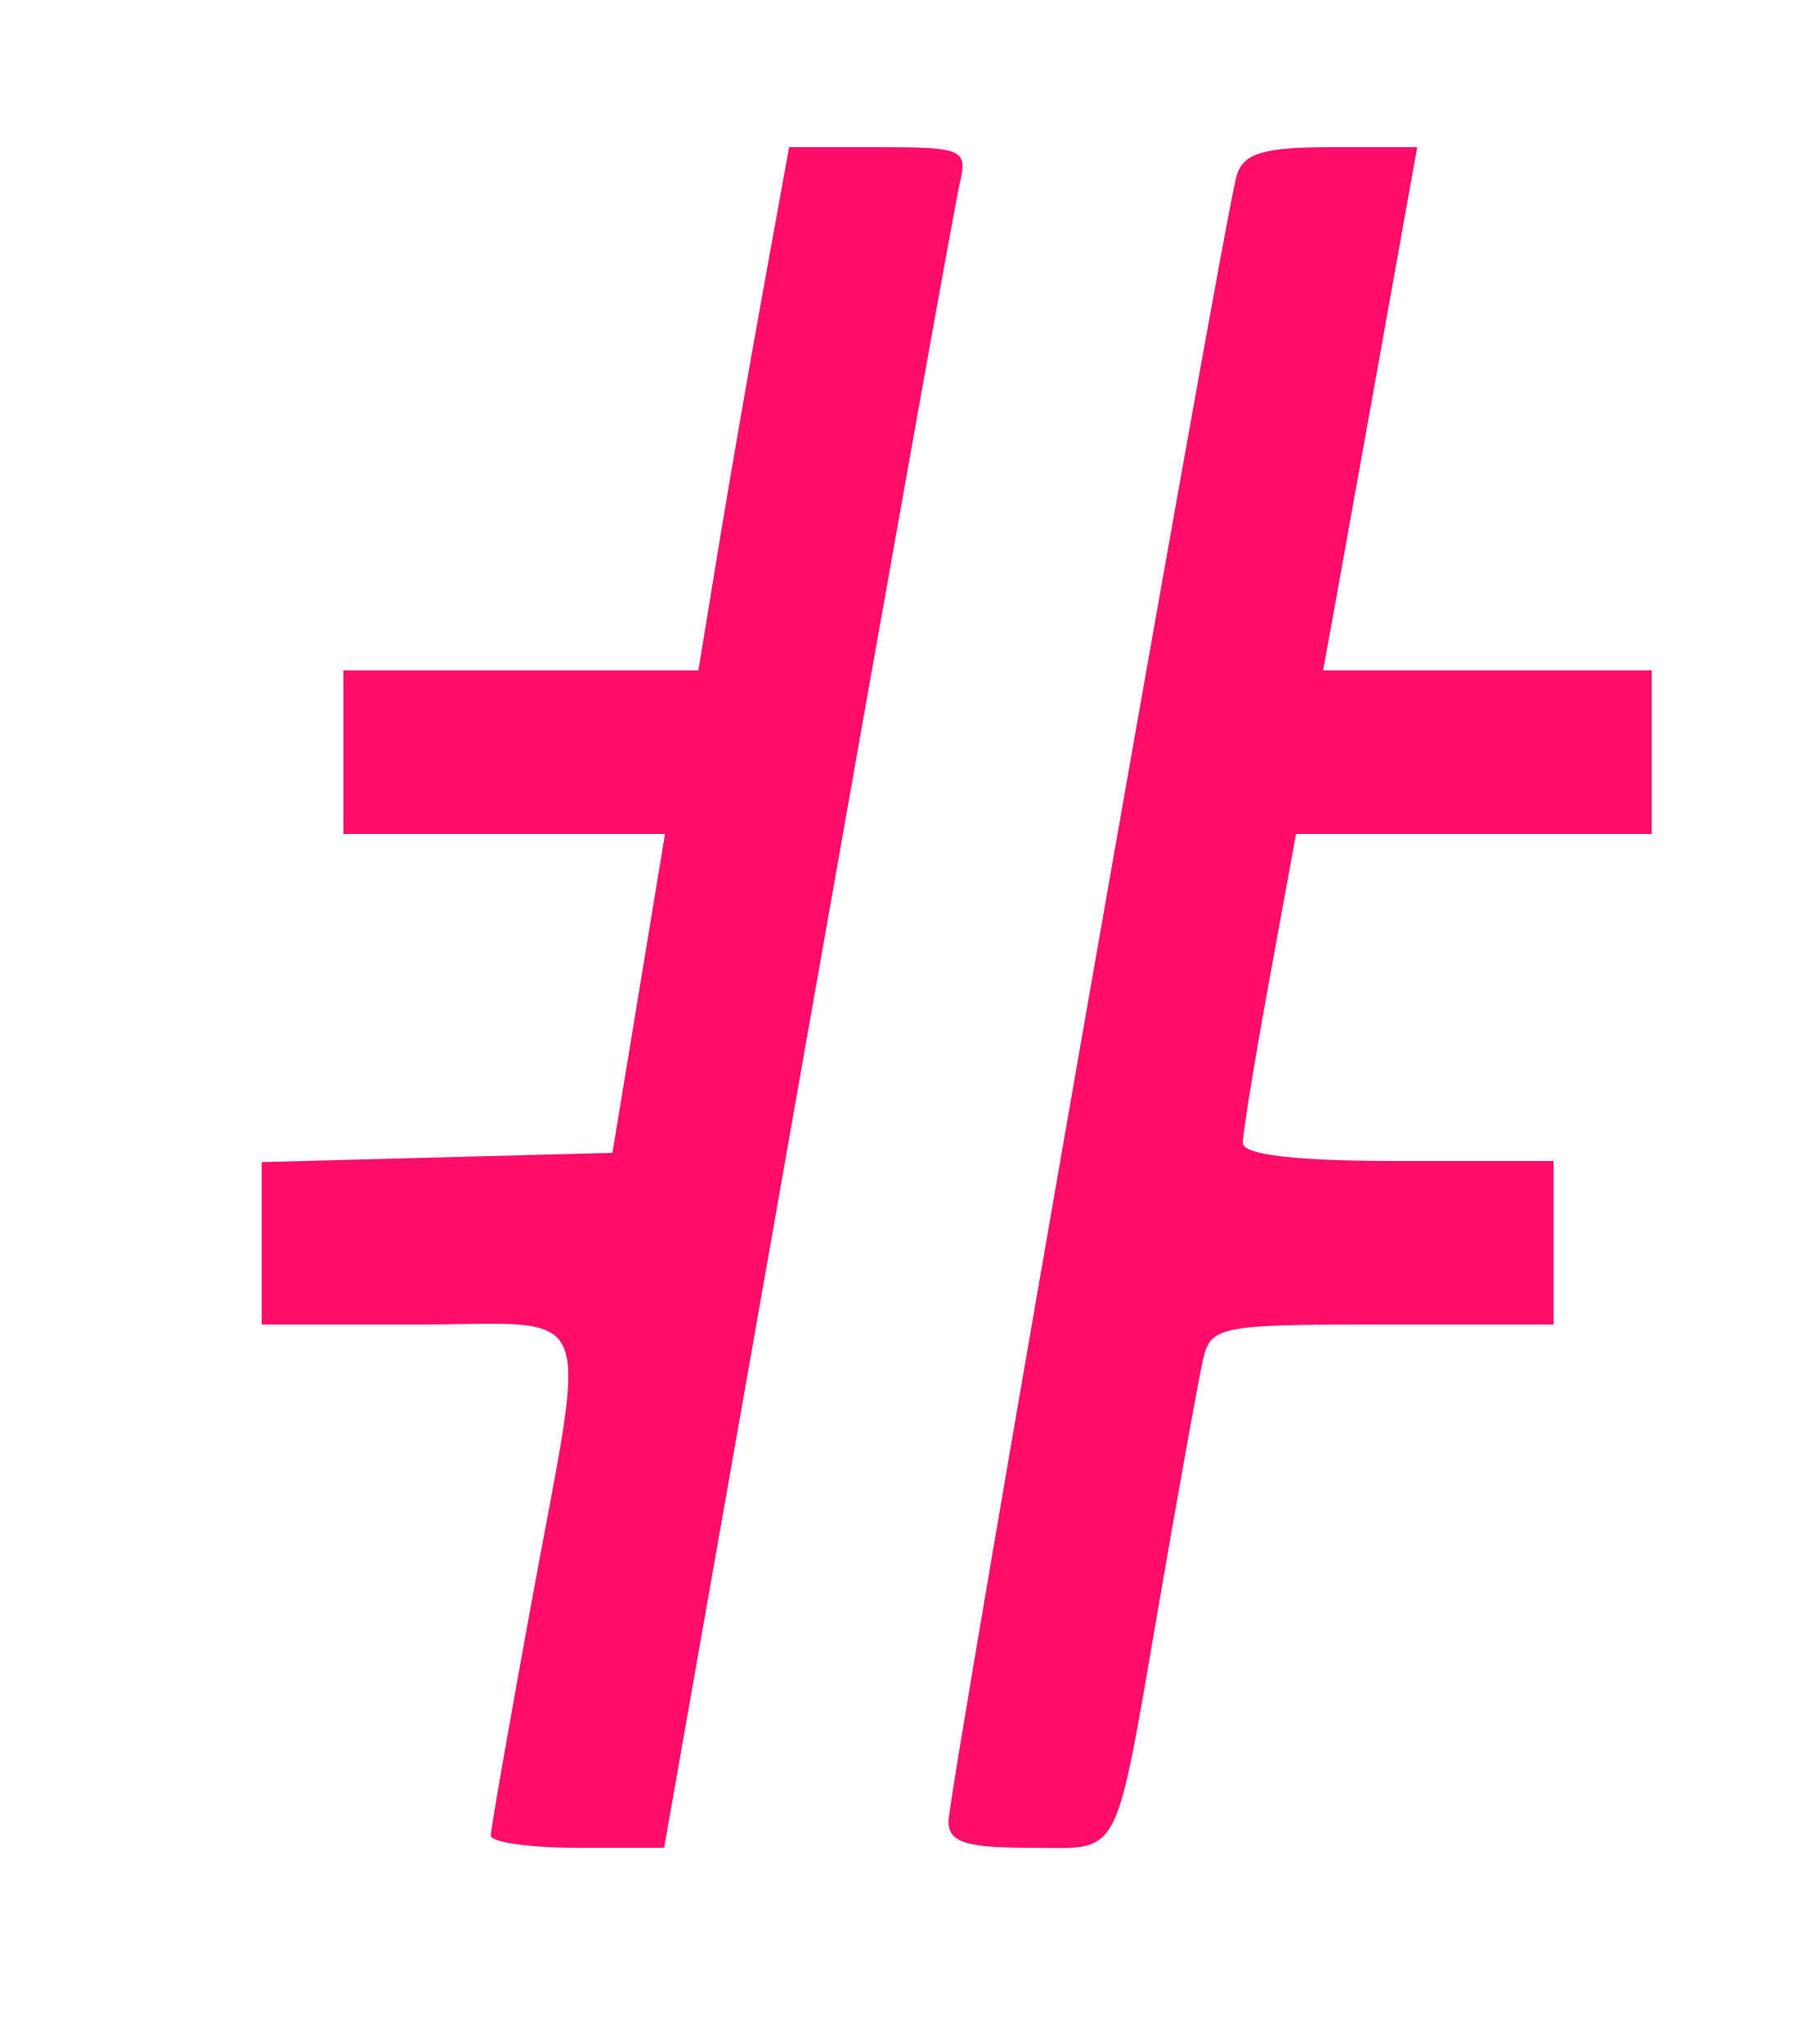
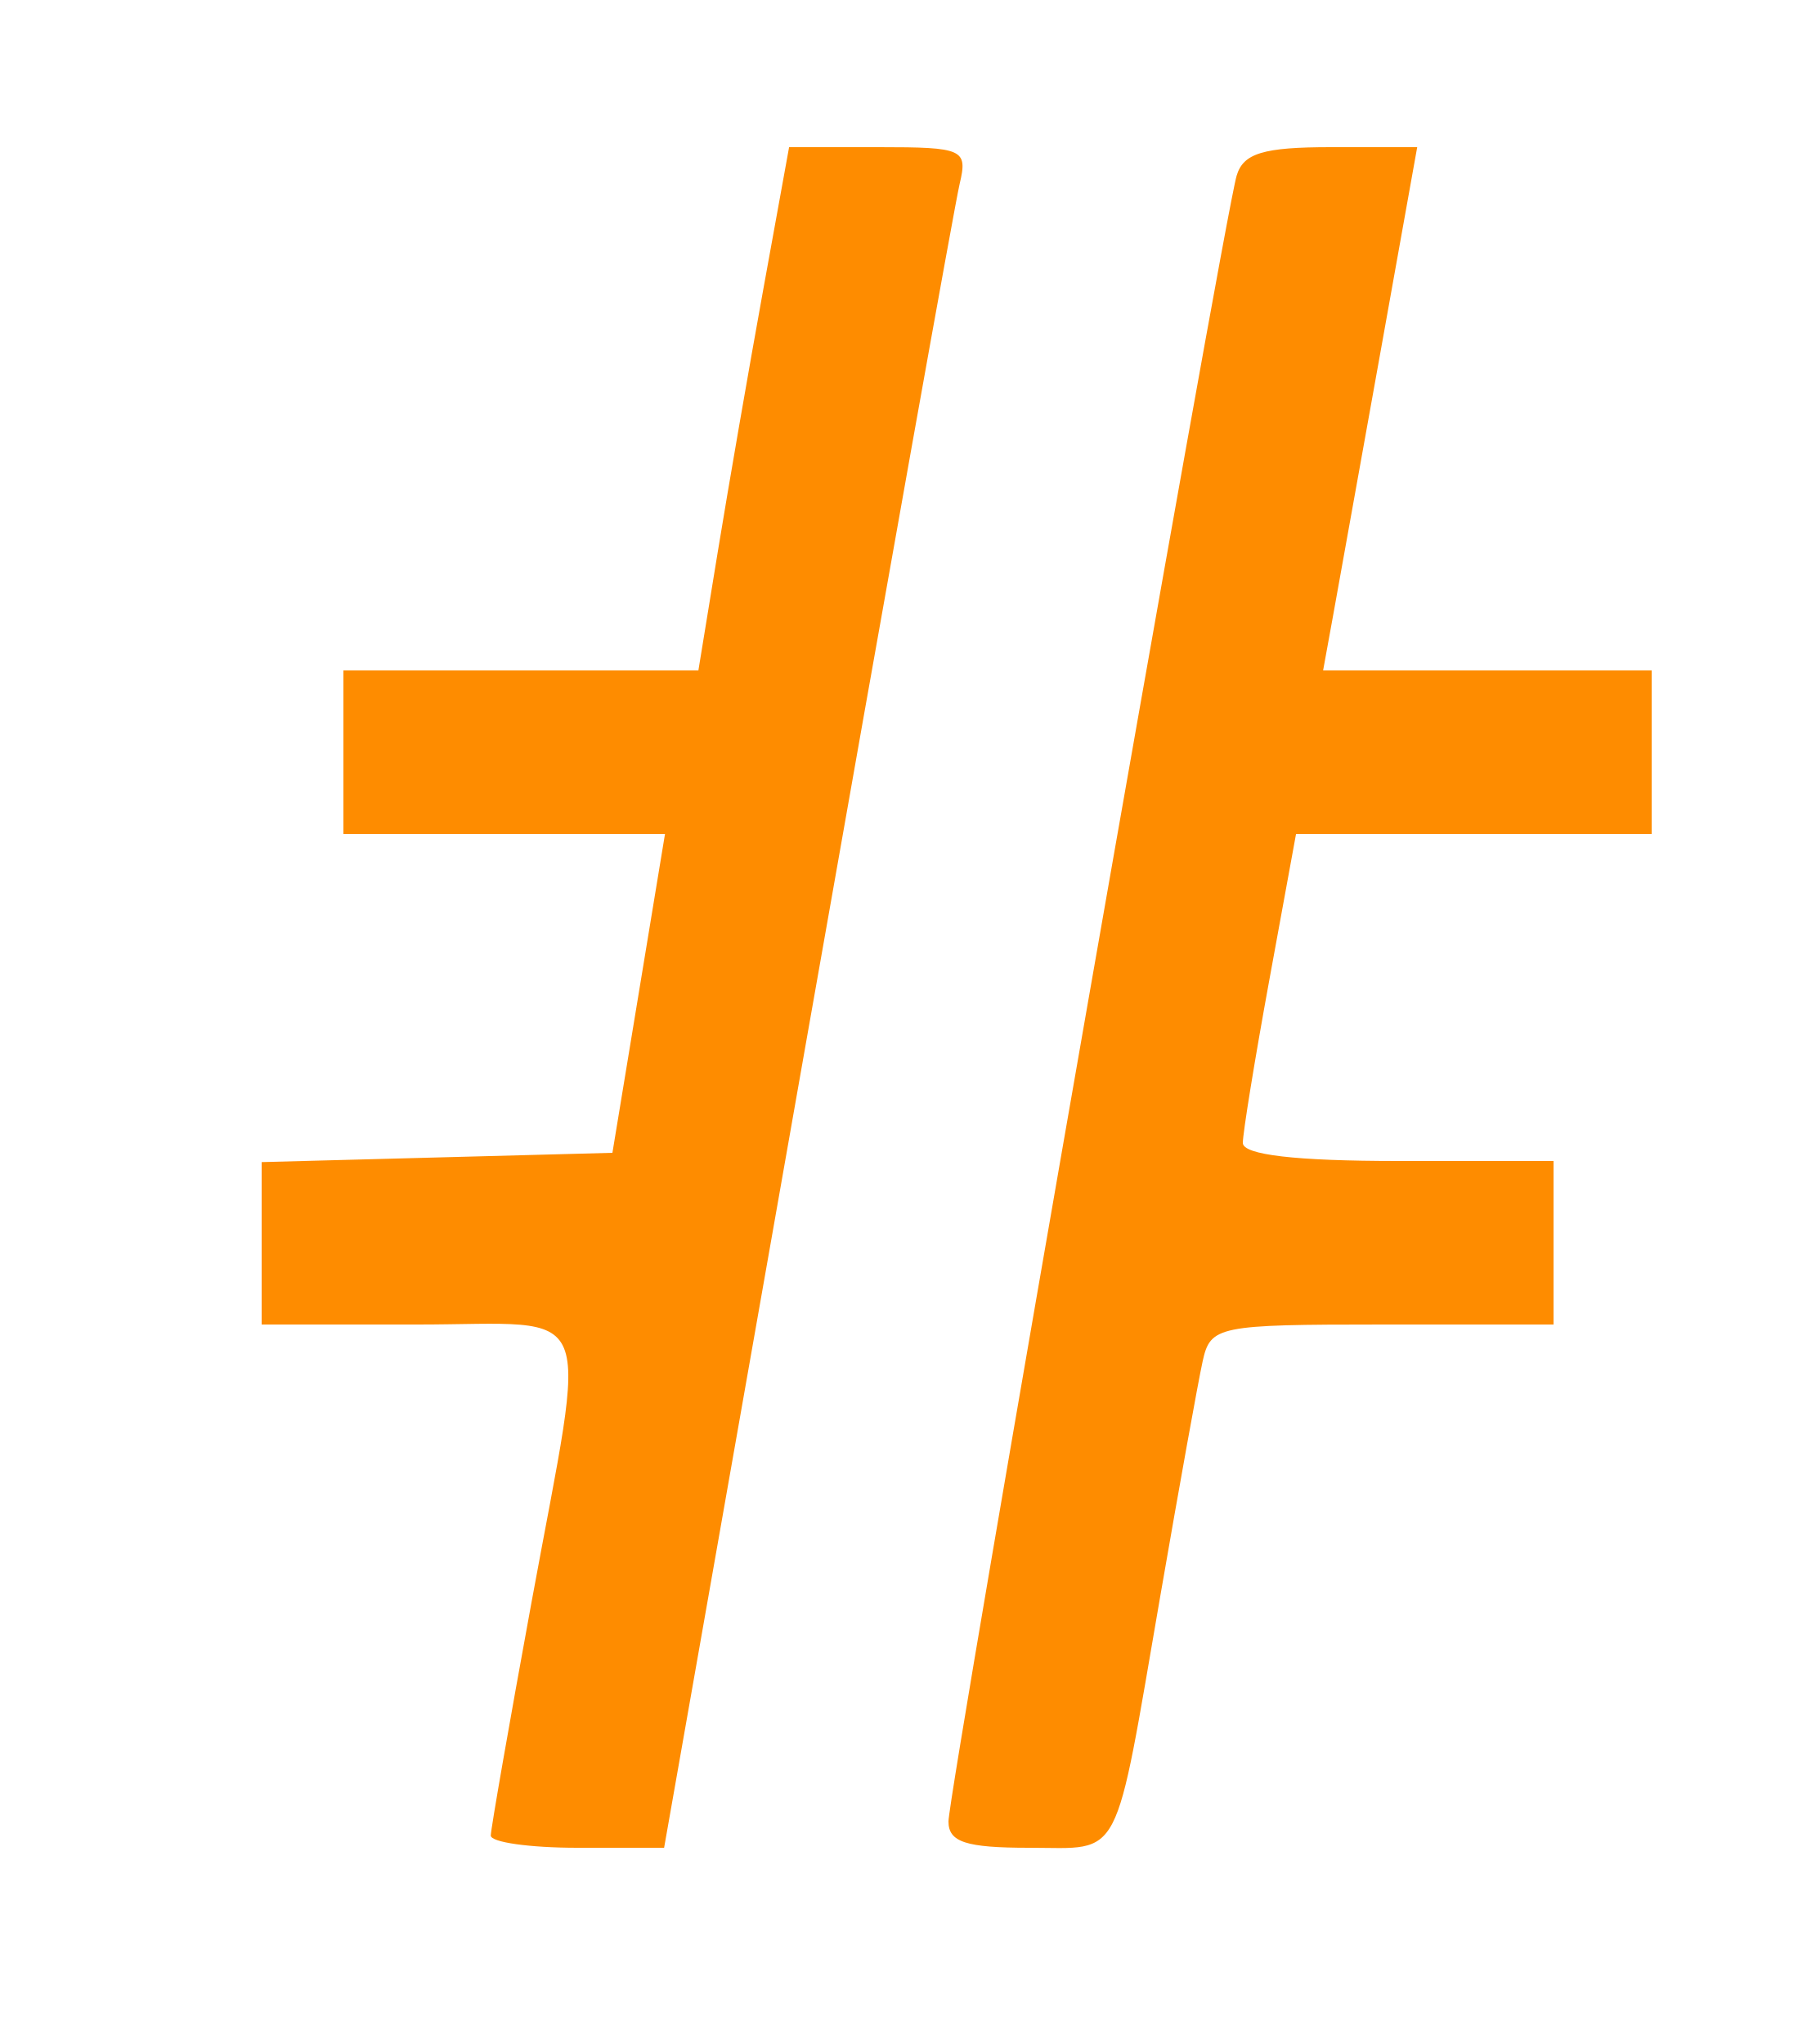
<svg xmlns="http://www.w3.org/2000/svg" id="svg" version="1.1" width="40" height="45.045" viewBox="0, 0, 400,450.45">
  <g id="svgg">
-     <path id="path0" d="M168.164 63.964 C 165.016 81.306,160.518 107.252,158.169 121.622 L 153.899 147.748 114.787 147.748 L 75.676 147.748 75.676 165.766 L 75.676 183.784 111.109 183.784 L 146.542 183.784 140.748 218.919 L 134.954 254.054 96.306 255.077 L 57.658 256.100 57.658 273.996 L 57.658 291.892 91.892 291.892 C 132.212 291.892,129.545 285.416,117.117 353.153 C 112.208 379.910,108.173 403.018,108.150 404.505 C 108.127 405.991,116.711 407.207,127.227 407.207 L 146.345 407.207 177.943 227.928 C 195.322 129.324,210.408 45.000,211.467 40.541 C 213.287 32.884,212.294 32.432,193.641 32.432 L 173.889 32.432 168.164 63.964 M272.502 38.739 C 269.653 48.409,209.009 394.802,209.009 401.405 C 209.009 405.955,212.846 407.207,226.784 407.207 C 247.529 407.207,245.368 411.373,255.751 351.351 C 259.865 327.568,264.035 304.459,265.018 300.000 C 266.731 292.221,268.337 291.892,304.573 291.892 L 342.342 291.892 342.342 273.874 L 342.342 255.856 308.108 255.856 C 285.488 255.856,273.874 254.503,273.874 251.868 C 273.874 249.674,276.512 233.458,279.737 215.832 L 285.600 183.784 324.782 183.784 L 363.964 183.784 363.964 165.766 L 363.964 147.748 327.765 147.748 L 291.565 147.748 293.697 136.036 C 294.870 129.595,299.535 103.649,304.064 78.378 L 312.299 32.432 293.329 32.432 C 278.373 32.432,273.966 33.767,272.502 38.739 " stroke="none" fill="#FF0D6A" fill-rule="evenodd" />
+     <path id="path0" d="M168.164 63.964 C 165.016 81.306,160.518 107.252,158.169 121.622 L 153.899 147.748 114.787 147.748 L 75.676 147.748 75.676 165.766 L 75.676 183.784 111.109 183.784 L 146.542 183.784 140.748 218.919 L 134.954 254.054 96.306 255.077 L 57.658 256.100 57.658 273.996 L 57.658 291.892 91.892 291.892 C 132.212 291.892,129.545 285.416,117.117 353.153 C 112.208 379.910,108.173 403.018,108.150 404.505 C 108.127 405.991,116.711 407.207,127.227 407.207 L 146.345 407.207 177.943 227.928 C 195.322 129.324,210.408 45.000,211.467 40.541 C 213.287 32.884,212.294 32.432,193.641 32.432 L 173.889 32.432 168.164 63.964 M272.502 38.739 C 269.653 48.409,209.009 394.802,209.009 401.405 C 209.009 405.955,212.846 407.207,226.784 407.207 C 247.529 407.207,245.368 411.373,255.751 351.351 C 259.865 327.568,264.035 304.459,265.018 300.000 C 266.731 292.221,268.337 291.892,304.573 291.892 L 342.342 291.892 342.342 273.874 L 342.342 255.856 308.108 255.856 C 285.488 255.856,273.874 254.503,273.874 251.868 C 273.874 249.674,276.512 233.458,279.737 215.832 L 285.600 183.784 324.782 183.784 L 363.964 183.784 363.964 165.766 L 363.964 147.748 327.765 147.748 L 291.565 147.748 293.697 136.036 C 294.870 129.595,299.535 103.649,304.064 78.378 L 312.299 32.432 293.329 32.432 C 278.373 32.432,273.966 33.767,272.502 38.739 " stroke="none" fill="#FE8C00" fill-rule="evenodd" />
  </g>
</svg>
